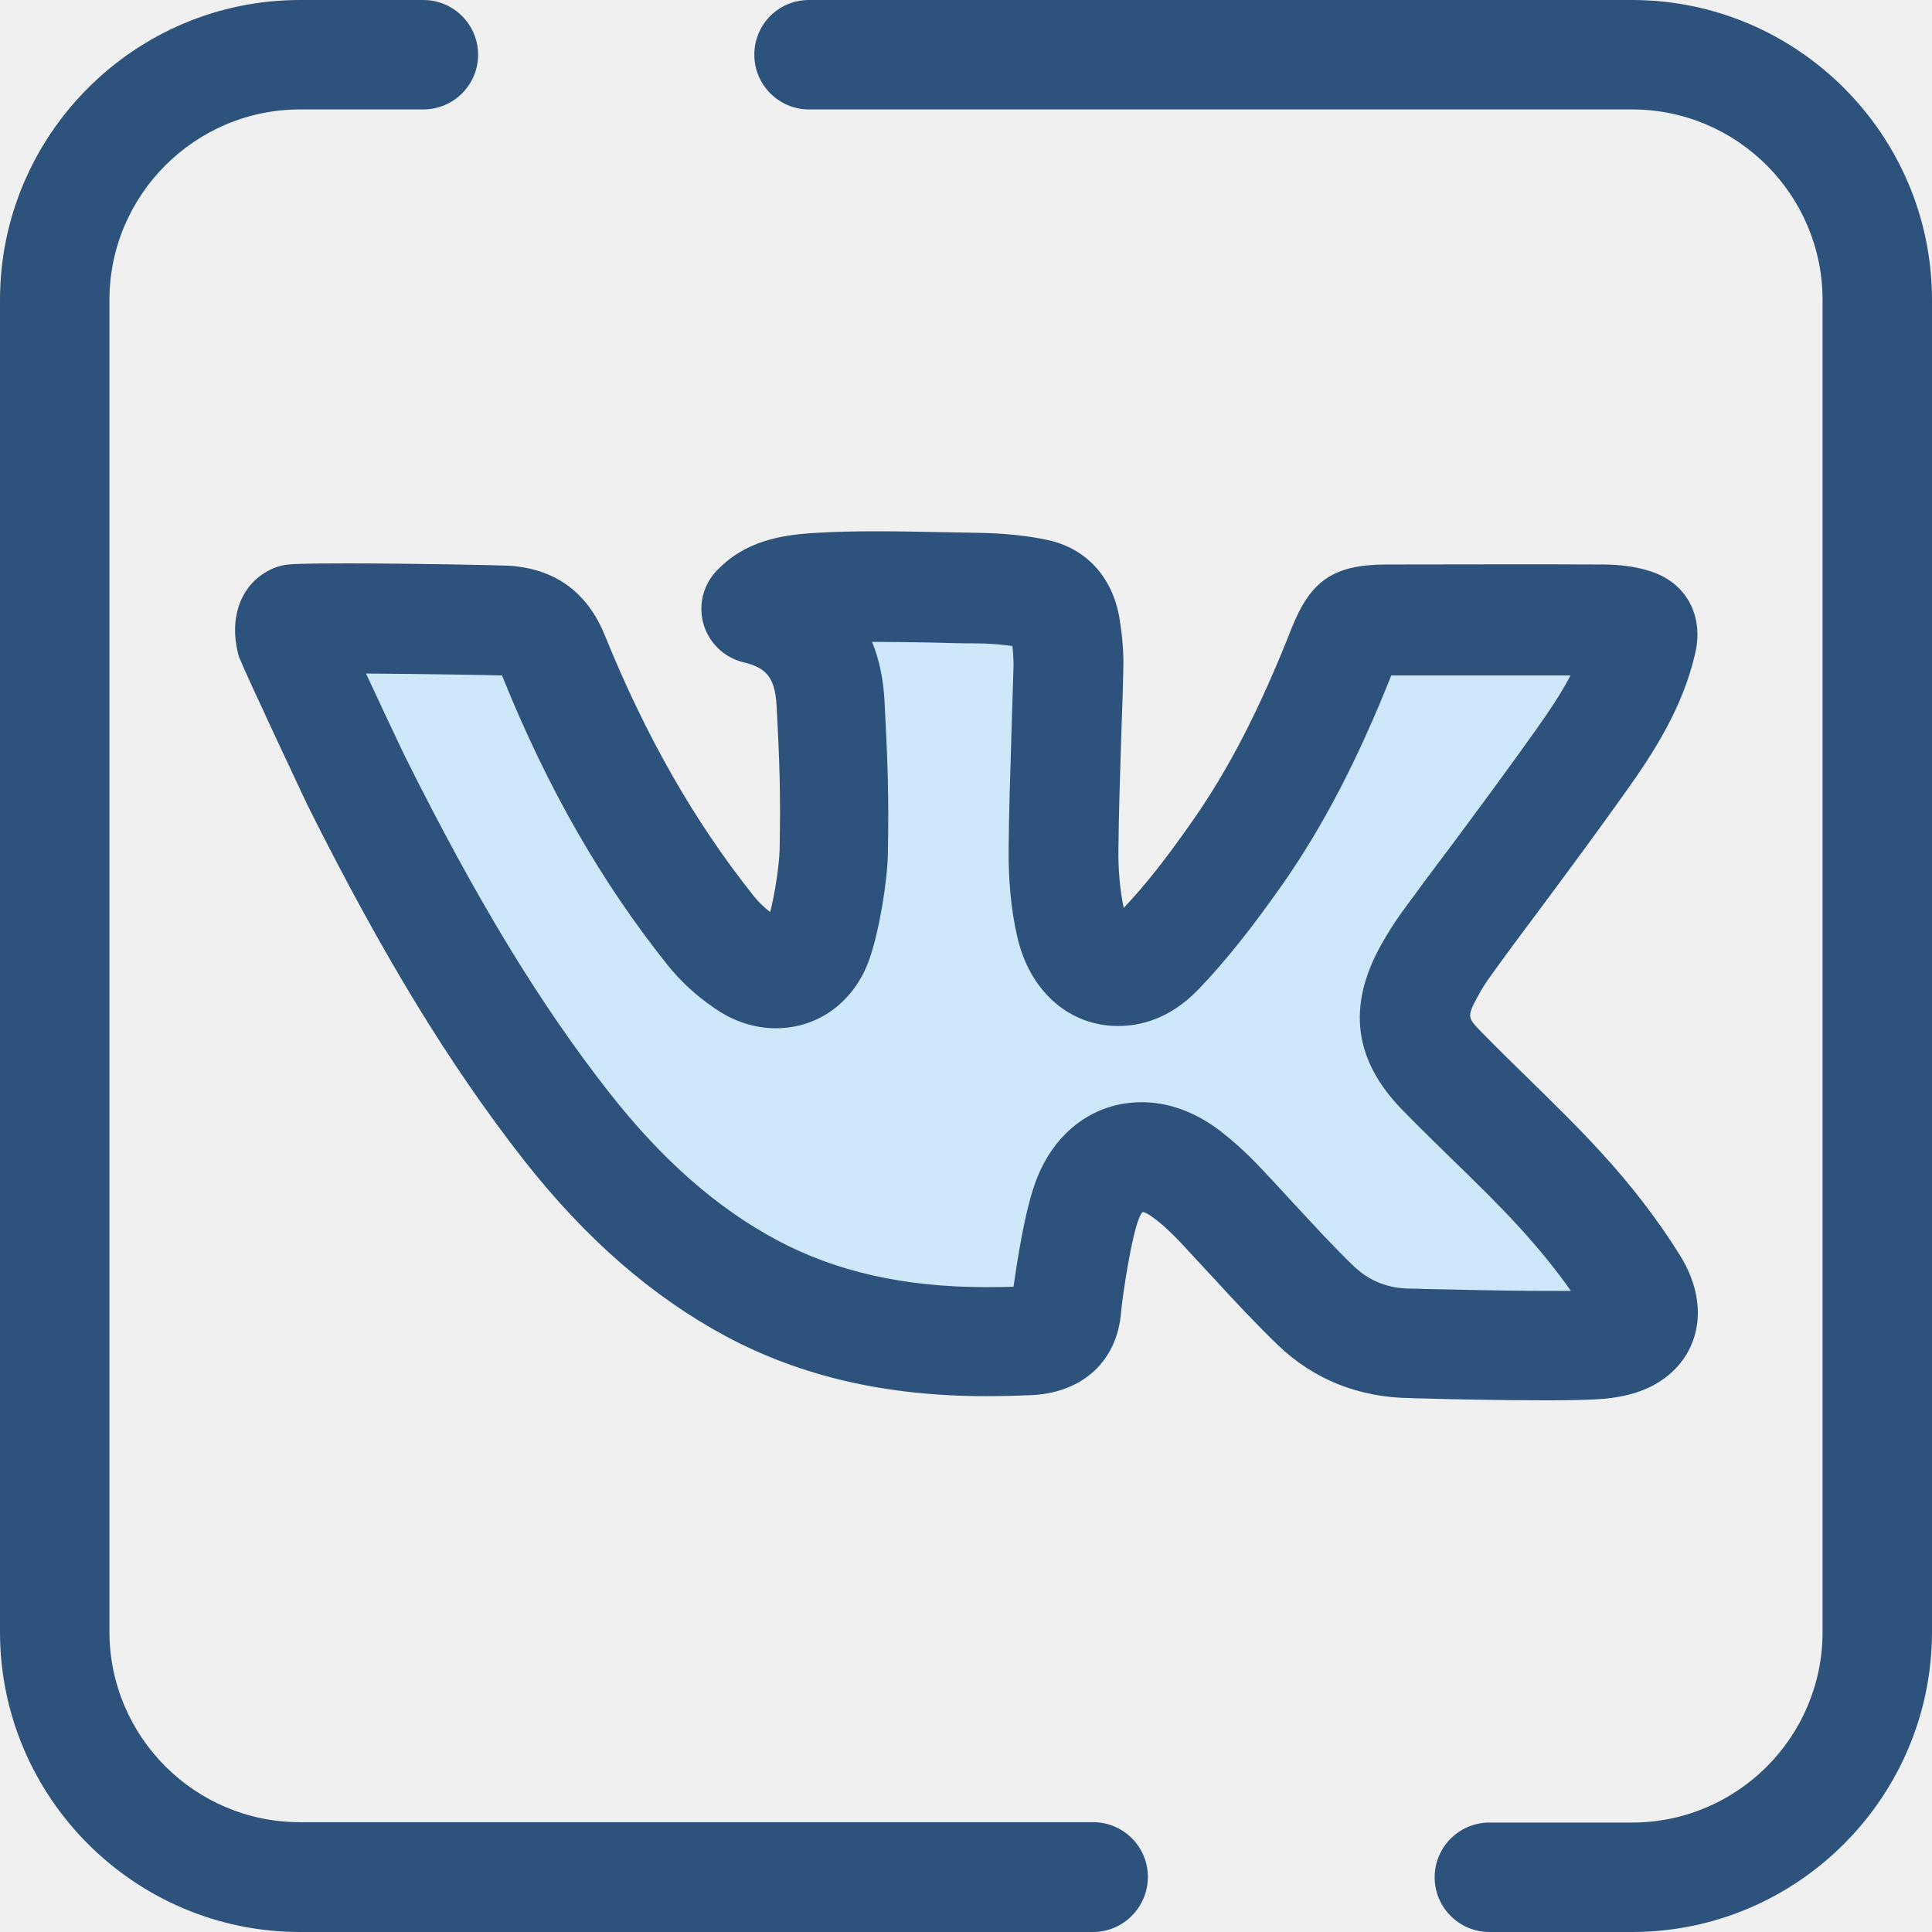
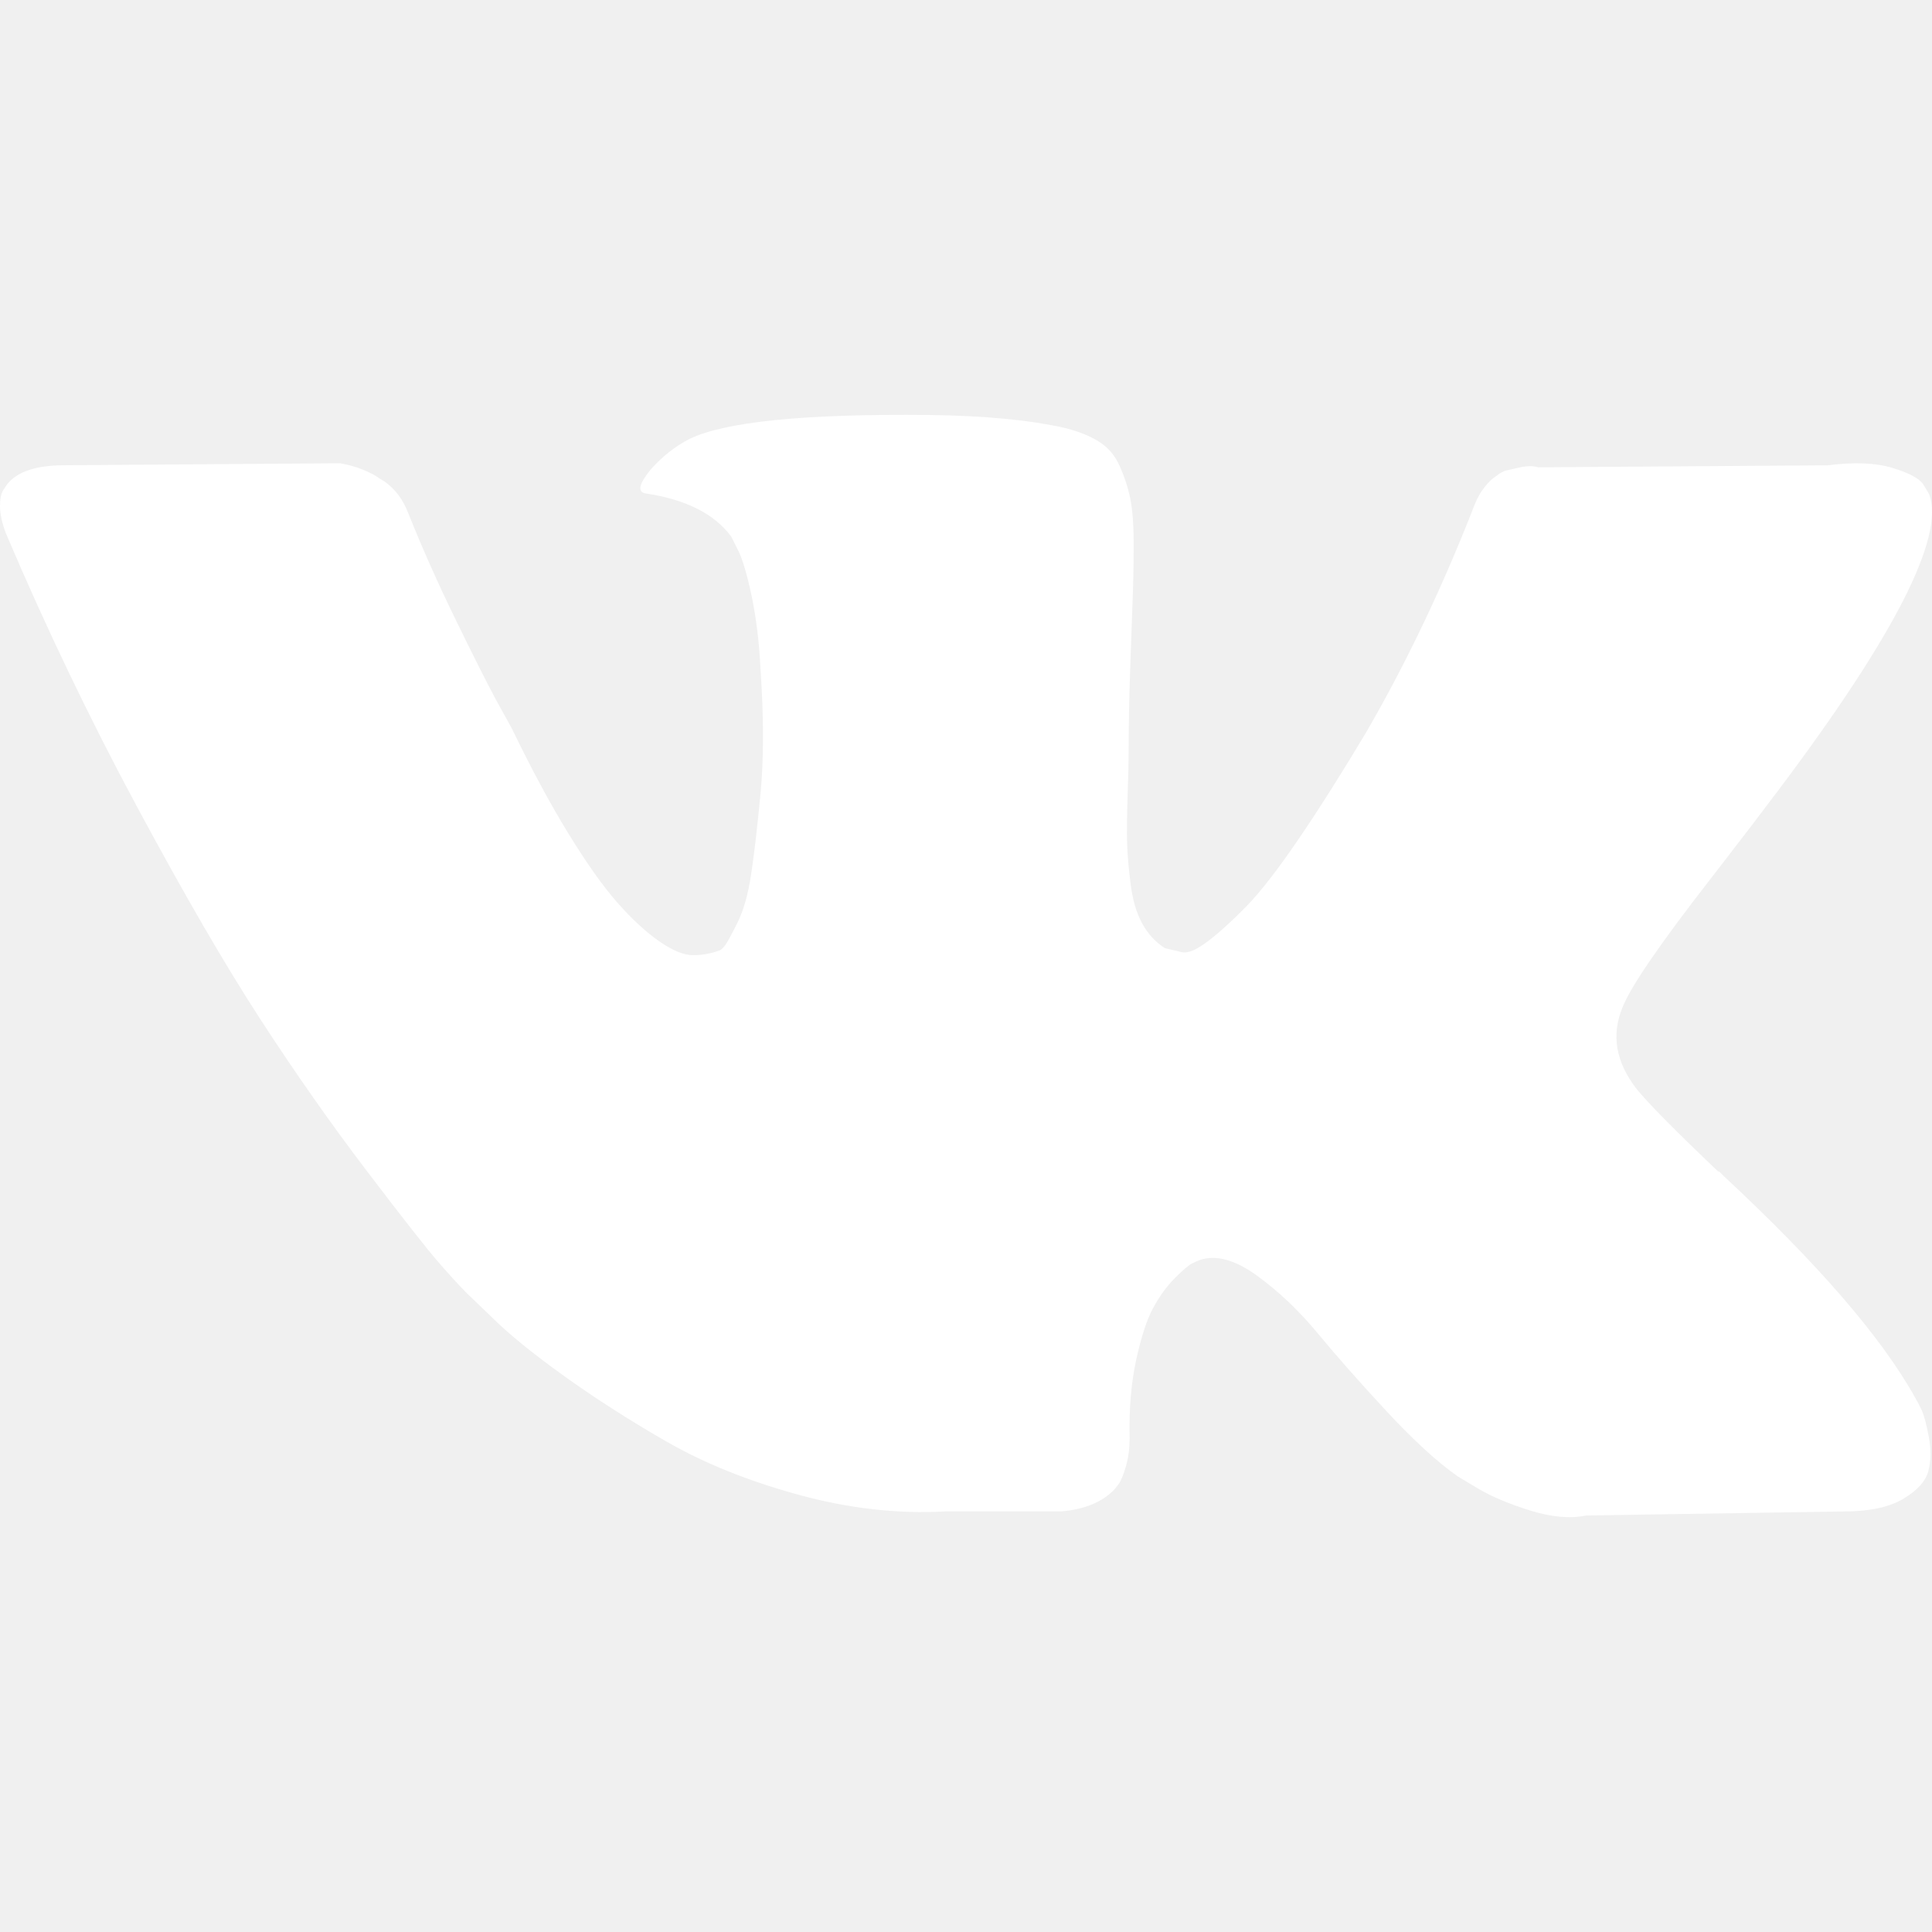
- <svg xmlns="http://www.w3.org/2000/svg" id="Layer_1" width="512" height="512" viewBox="0 0 512 512">
-   <style>.st0{fill:#2d527c}</style>
-   <path class="st0" d="M432.5 512h-37.8c-8 0-14.5-6.5-14.5-14.5s6.5-14.5 14.5-14.5h37.8c27.8 0 50.5-22.6 50.5-50.5v-353c0-27.8-22.6-50.5-50.5-50.5H214.4c-8 0-14.5-6.5-14.5-14.5S206.3 0 214.4 0h218.1C476.3 0 512 35.7 512 79.5v352.9c0 43.9-35.7 79.6-79.5 79.6zM289.7 512H79.5C35.7 512 0 476.3 0 432.5v-353C0 35.7 35.7 0 79.5 0h32.7c8 0 14.5 6.5 14.5 14.5S120.2 29 112.2 29H79.5C51.7 29 29 51.7 29 79.5v352.9c0 27.8 22.6 50.5 50.5 50.5h210.2c8 0 14.5 6.5 14.5 14.5s-6.5 14.6-14.5 14.6z" />
-   <path d="M409.6 356.6c-11.8 0-26.2-.3-32.4-.5-1.9 0-3.1-.1-3.4-.1-9.9 0-18.4-3.4-25.3-10.1-5.6-5.4-11-11.3-16.2-17-3-3.2-6-6.5-9.1-9.8-3.1-3.3-6-5.9-9-8.1-3.8-2.9-7.8-4.4-11.7-4.4-6.4 0-11.6 4-14.4 11-3.2 8-5.6 27.6-5.7 28.9-.4 5.5-3.5 8.3-9.6 8.7-4 .2-7.9.3-11.6.3-24 0-44.3-4.6-62.1-14.1-17.9-9.6-34-23.6-49.1-43-19.1-24.4-36.3-52.7-55.8-91.7-.9-1.9-15.9-33.8-17.3-37.3-.4-1.7-.6-4.4.8-5.3 1.1-.1 4.4-.3 14.2-.3 16.3 0 40.4.5 41.7.5 6.7.4 10.4 3 13 9.5 11.4 28.2 25 51.9 41.5 72.6 2.5 3.2 5.8 6.2 9.5 8.7 2.6 1.8 5.4 2.7 8 2.7 5.1 0 9.2-3.2 11.2-8.7 2.2-6.2 4-17.5 4.1-23.6.3-14.8 0-24.4-.8-39.2-.7-13.7-7.3-21.9-19.9-24.9 3.8-4.2 9.1-5.2 17.1-5.6 4.5-.2 9.4-.4 15-.4 5.2 0 10.5.1 15.7.2 3.6.1 7.2.1 10.8.2 6 .1 11.1.6 15.8 1.6 2.8.6 6.7 2.2 7.9 9.1.6 3.5.9 6.9.8 10.1-.1 6.5-.4 13.2-.6 19.6-.3 9.3-.6 18.8-.7 28.3-.1 7.3.5 14.1 1.9 20.1 1.7 7.9 6.5 12.6 12.6 12.6 2.6 0 6.6-.9 10.8-5.3 6.7-6.9 13.1-15 20.9-26.2 10.2-14.6 18.9-31.6 27.6-53.5 2.9-7.3 3.7-7.9 11.4-7.9H424.6c3.4 0 6.2.4 8.4 1.1 1.5.5 2.9 1.2 2.1 4.5-2.7 12.1-9.7 22.6-16 31.6-7.7 10.9-15.8 21.7-23.6 32.3-4.1 5.5-8.2 11.1-12.3 16.7-1.5 2-2.9 4.3-4.5 7.2-5.8 10.5-4.9 17.8 3.3 26.3 4.3 4.5 8.8 8.9 13.2 13.1 6.1 6 12.5 12.2 18.3 18.6 7.4 8.1 13.9 16.5 19.3 25.1 2.5 4 3.2 7.8 2 10.5-1.2 2.6-4.3 4.4-8.8 5.1-1.3-.1-5.2.2-16.4.2z" fill="#cee8fa" />
-   <path class="st0" d="M409.6 371.1c-11.9 0-26.4-.3-32.6-.5-1.8 0-2.9-.1-3.2-.1-13.5-.1-25.7-4.9-35.2-14.1-5.9-5.7-11.5-11.7-16.9-17.6l-.2-.2c-2.9-3.1-5.8-6.3-8.7-9.4-2.6-2.7-4.9-4.9-7.3-6.6-1.3-1-2.3-1.4-2.7-1.4-.2.2-.6.7-1 1.8-2 5-4.3 20.2-4.7 24.7-1 12.8-9.9 21.2-23.3 22-4.3.2-8.4.3-12.4.3-26.5 0-49-5.2-68.9-15.8-19.7-10.6-37.3-25.9-53.7-46.8-19.7-25.2-37.4-54.2-57.4-94.2-.8-1.7-16.1-34.2-17.8-38.5-.3-.6-.5-1.3-.6-1.9-2.1-8.7.5-16.8 7-20.9 2-1.3 4.2-2.1 6.5-2.3.9-.1 3.6-.3 15.5-.3 16.7 0 40.8.5 42.3.6h.3c12.3.7 21 6.9 25.7 18.5 10.9 26.9 23.8 49.4 39.4 69 1.2 1.5 2.7 3 4.4 4.3 1.3-5 2.4-12.5 2.5-16.4.3-14.4 0-23.8-.8-38.2-.4-8.1-3.2-10.2-8.8-11.6-5-1.2-9-5-10.5-9.9s-.3-10.3 3.2-14.1c7.6-8.2 17.4-9.8 26.9-10.3 4.7-.3 9.9-.4 15.7-.4 5.4 0 10.7.1 15.9.2 3.6.1 7.1.1 10.7.2 6.9.1 13.1.7 18.7 1.9 10.3 2.2 17.3 9.9 19.1 20.9.7 4.4 1.1 8.7 1 12.8-.1 6.5-.4 13.1-.6 19.5v.3c-.3 9.3-.6 18.7-.7 28-.1 5.9.4 11.3 1.4 16 5.8-6.1 11.5-13.4 18.4-23.3 9.5-13.6 17.8-29.7 26-50.6 5.1-12.9 11.2-17 24.9-17.1 19.1 0 38.3-.1 57.5 0 4.9 0 9.1.6 12.8 1.8 9.4 3 14.1 11.6 11.9 21.5-3.3 14.7-11.2 26.7-18.3 36.7-7.8 11-15.9 21.9-23.7 32.4-4.2 5.6-8.3 11.1-12.3 16.7-1.1 1.5-2.3 3.3-3.5 5.6-2.8 5.1-2.5 5.5 1 9.1 4.2 4.3 8.6 8.6 12.9 12.8 6.3 6.2 12.8 12.5 18.9 19.2 8 8.7 15 17.8 20.8 27.1 5.2 8.2 6.3 17.1 2.9 24.4-1.9 4.2-7.1 11.5-19.9 13.4-2.1.4-6 .8-18.5.8zm-107-79c7.1 0 14.1 2.6 20.5 7.4 3.5 2.7 7 5.8 10.7 9.7 3.1 3.3 6.2 6.6 9.1 9.8l.2.2c5.1 5.5 10.3 11.2 15.6 16.3 4.2 4 9.2 6 15.2 6 .4 0 1.7 0 3.7.1 6.2.1 20.5.5 32 .5h6.7c-4-5.7-8.6-11.3-13.6-16.8-5.5-6-11.7-12.1-17.7-17.9-4.5-4.4-9-8.8-13.5-13.4-12.7-13.1-14.5-27.3-5.6-43.4 1.9-3.4 3.7-6.2 5.5-8.7 4.1-5.6 8.2-11.2 12.4-16.7 7.8-10.5 15.8-21.3 23.4-32 3.1-4.4 6.4-9.2 9-14.2h-47.5c-8.9 22.4-18.1 40-28.7 55.2-8.3 11.8-15.2 20.5-22.4 28-7.8 8.1-15.8 9.7-21.3 9.7-13.1 0-23.6-9.4-26.8-24-1.6-7.1-2.3-15-2.2-23.4.1-9.6.4-19.2.7-28.5v-.4c.2-6.3.4-12.8.6-19.2 0-1.6-.1-3.4-.3-5.2-2.9-.4-6.2-.7-9.8-.7-3.7 0-7.3-.1-11-.2-5.4-.1-11-.2-16.4-.2 1.9 4.6 3 9.9 3.3 15.6.8 15.2 1.2 25.1.9 40.3-.1 7.3-2.2 20.4-4.9 28.2-4 11.3-13.5 18.3-24.8 18.3-5.6 0-11.2-1.8-16.2-5.3-4.9-3.3-9.2-7.3-12.6-11.6-17.4-21.8-31.7-46.7-43.6-76.2-.1-.1-.1-.3-.2-.4-2.2-.1-21-.4-36-.5 4.4 9.5 9.6 20.5 10.3 21.9 19 38.1 35.7 65.6 54.2 89.2 13.9 17.7 28.4 30.5 44.5 39.1 15.6 8.3 33.6 12.4 55.2 12.4 2.4 0 4.8 0 7.4-.1 1-7.1 3.1-20.8 6.1-28.5 5-12.8 15.4-20.4 27.9-20.4z" />
+ <svg xmlns="http://www.w3.org/2000/svg" version="1.1" id="Capa_1" x="0px" y="0px" width="512px" height="512px" viewBox="0 0 548.358 548.358" style="enable-background:new 0 0 548.358 548.358;" xml:space="preserve" data-lt-installed="true" class="">
+   <g>
+     <g>
+       <path d="M545.451,400.298c-0.664-1.431-1.283-2.618-1.858-3.569c-9.514-17.135-27.695-38.167-54.532-63.102l-0.567-0.571   l-0.284-0.28l-0.287-0.287h-0.288c-12.18-11.611-19.893-19.418-23.123-23.415c-5.91-7.614-7.234-15.321-4.004-23.13   c2.282-5.9,10.854-18.36,25.696-37.397c7.807-10.089,13.99-18.175,18.556-24.267c32.931-43.78,47.208-71.756,42.828-83.939   l-1.701-2.847c-1.143-1.714-4.093-3.282-8.846-4.712c-4.764-1.427-10.853-1.663-18.278-0.712l-82.224,0.568   c-1.332-0.472-3.234-0.428-5.712,0.144c-2.475,0.572-3.713,0.859-3.713,0.859l-1.431,0.715l-1.136,0.859   c-0.952,0.568-1.999,1.567-3.142,2.995c-1.137,1.423-2.088,3.093-2.848,4.996c-8.952,23.031-19.13,44.444-30.553,64.238   c-7.043,11.803-13.511,22.032-19.418,30.693c-5.899,8.658-10.848,15.037-14.842,19.126c-4,4.093-7.61,7.372-10.852,9.849   c-3.237,2.478-5.708,3.525-7.419,3.142c-1.715-0.383-3.33-0.763-4.859-1.143c-2.663-1.714-4.805-4.045-6.42-6.995   c-1.622-2.95-2.714-6.663-3.285-11.136c-0.568-4.476-0.904-8.326-1-11.563c-0.089-3.233-0.048-7.806,0.145-13.706   c0.198-5.903,0.287-9.897,0.287-11.991c0-7.234,0.141-15.085,0.424-23.555c0.288-8.47,0.521-15.181,0.716-20.125   c0.194-4.949,0.284-10.185,0.284-15.705s-0.336-9.849-1-12.991c-0.656-3.138-1.663-6.184-2.99-9.137   c-1.335-2.95-3.289-5.232-5.853-6.852c-2.569-1.618-5.763-2.902-9.564-3.856c-10.089-2.283-22.936-3.518-38.547-3.71   c-35.401-0.38-58.148,1.906-68.236,6.855c-3.997,2.091-7.614,4.948-10.848,8.562c-3.427,4.189-3.905,6.475-1.431,6.851   c11.422,1.711,19.508,5.804,24.267,12.275l1.715,3.429c1.334,2.474,2.666,6.854,3.999,13.134c1.331,6.28,2.19,13.227,2.568,20.837   c0.95,13.897,0.95,25.793,0,35.689c-0.953,9.9-1.853,17.607-2.712,23.127c-0.859,5.52-2.143,9.993-3.855,13.418   c-1.715,3.426-2.856,5.52-3.428,6.28c-0.571,0.76-1.047,1.239-1.425,1.427c-2.474,0.948-5.047,1.431-7.71,1.431   c-2.667,0-5.901-1.334-9.707-4c-3.805-2.666-7.754-6.328-11.847-10.992c-4.093-4.665-8.709-11.184-13.85-19.558   c-5.137-8.374-10.467-18.271-15.987-29.691l-4.567-8.282c-2.855-5.328-6.755-13.086-11.704-23.267   c-4.952-10.185-9.329-20.037-13.134-29.554c-1.521-3.997-3.806-7.04-6.851-9.134l-1.429-0.859c-0.95-0.76-2.475-1.567-4.567-2.427   c-2.095-0.859-4.281-1.475-6.567-1.854l-78.229,0.568c-7.994,0-13.418,1.811-16.274,5.428l-1.143,1.711   C0.288,140.146,0,141.668,0,143.763c0,2.094,0.571,4.664,1.714,7.707c11.42,26.84,23.839,52.725,37.257,77.659   c13.418,24.934,25.078,45.019,34.973,60.237c9.897,15.229,19.985,29.602,30.264,43.112c10.279,13.515,17.083,22.176,20.412,25.981   c3.333,3.812,5.951,6.662,7.854,8.565l7.139,6.851c4.568,4.569,11.276,10.041,20.127,16.416   c8.853,6.379,18.654,12.659,29.408,18.85c10.756,6.181,23.269,11.225,37.546,15.126c14.275,3.905,28.169,5.472,41.684,4.716h32.834   c6.659-0.575,11.704-2.669,15.133-6.283l1.136-1.431c0.764-1.136,1.479-2.901,2.139-5.276c0.668-2.379,1-5,1-7.851   c-0.195-8.183,0.428-15.558,1.852-22.124c1.423-6.564,3.045-11.513,4.859-14.846c1.813-3.33,3.859-6.14,6.136-8.418   c2.282-2.283,3.908-3.666,4.862-4.142c0.948-0.479,1.705-0.804,2.276-0.999c4.568-1.522,9.944-0.048,16.136,4.429   c6.187,4.473,11.99,9.996,17.418,16.56c5.425,6.57,11.943,13.941,19.555,22.124c7.617,8.186,14.277,14.271,19.985,18.274   l5.708,3.426c3.812,2.286,8.761,4.38,14.853,6.283c6.081,1.902,11.409,2.378,15.984,1.427l73.087-1.14   c7.229,0,12.854-1.197,16.844-3.572c3.998-2.379,6.373-5,7.139-7.851c0.764-2.854,0.805-6.092,0.145-9.712   C546.782,404.25,546.115,401.725,545.451,400.298z" data-original="#000000" class="active-path" data-old_color="#ffffff" fill="#ffffff" />
+     </g>
+   </g>
</svg>
